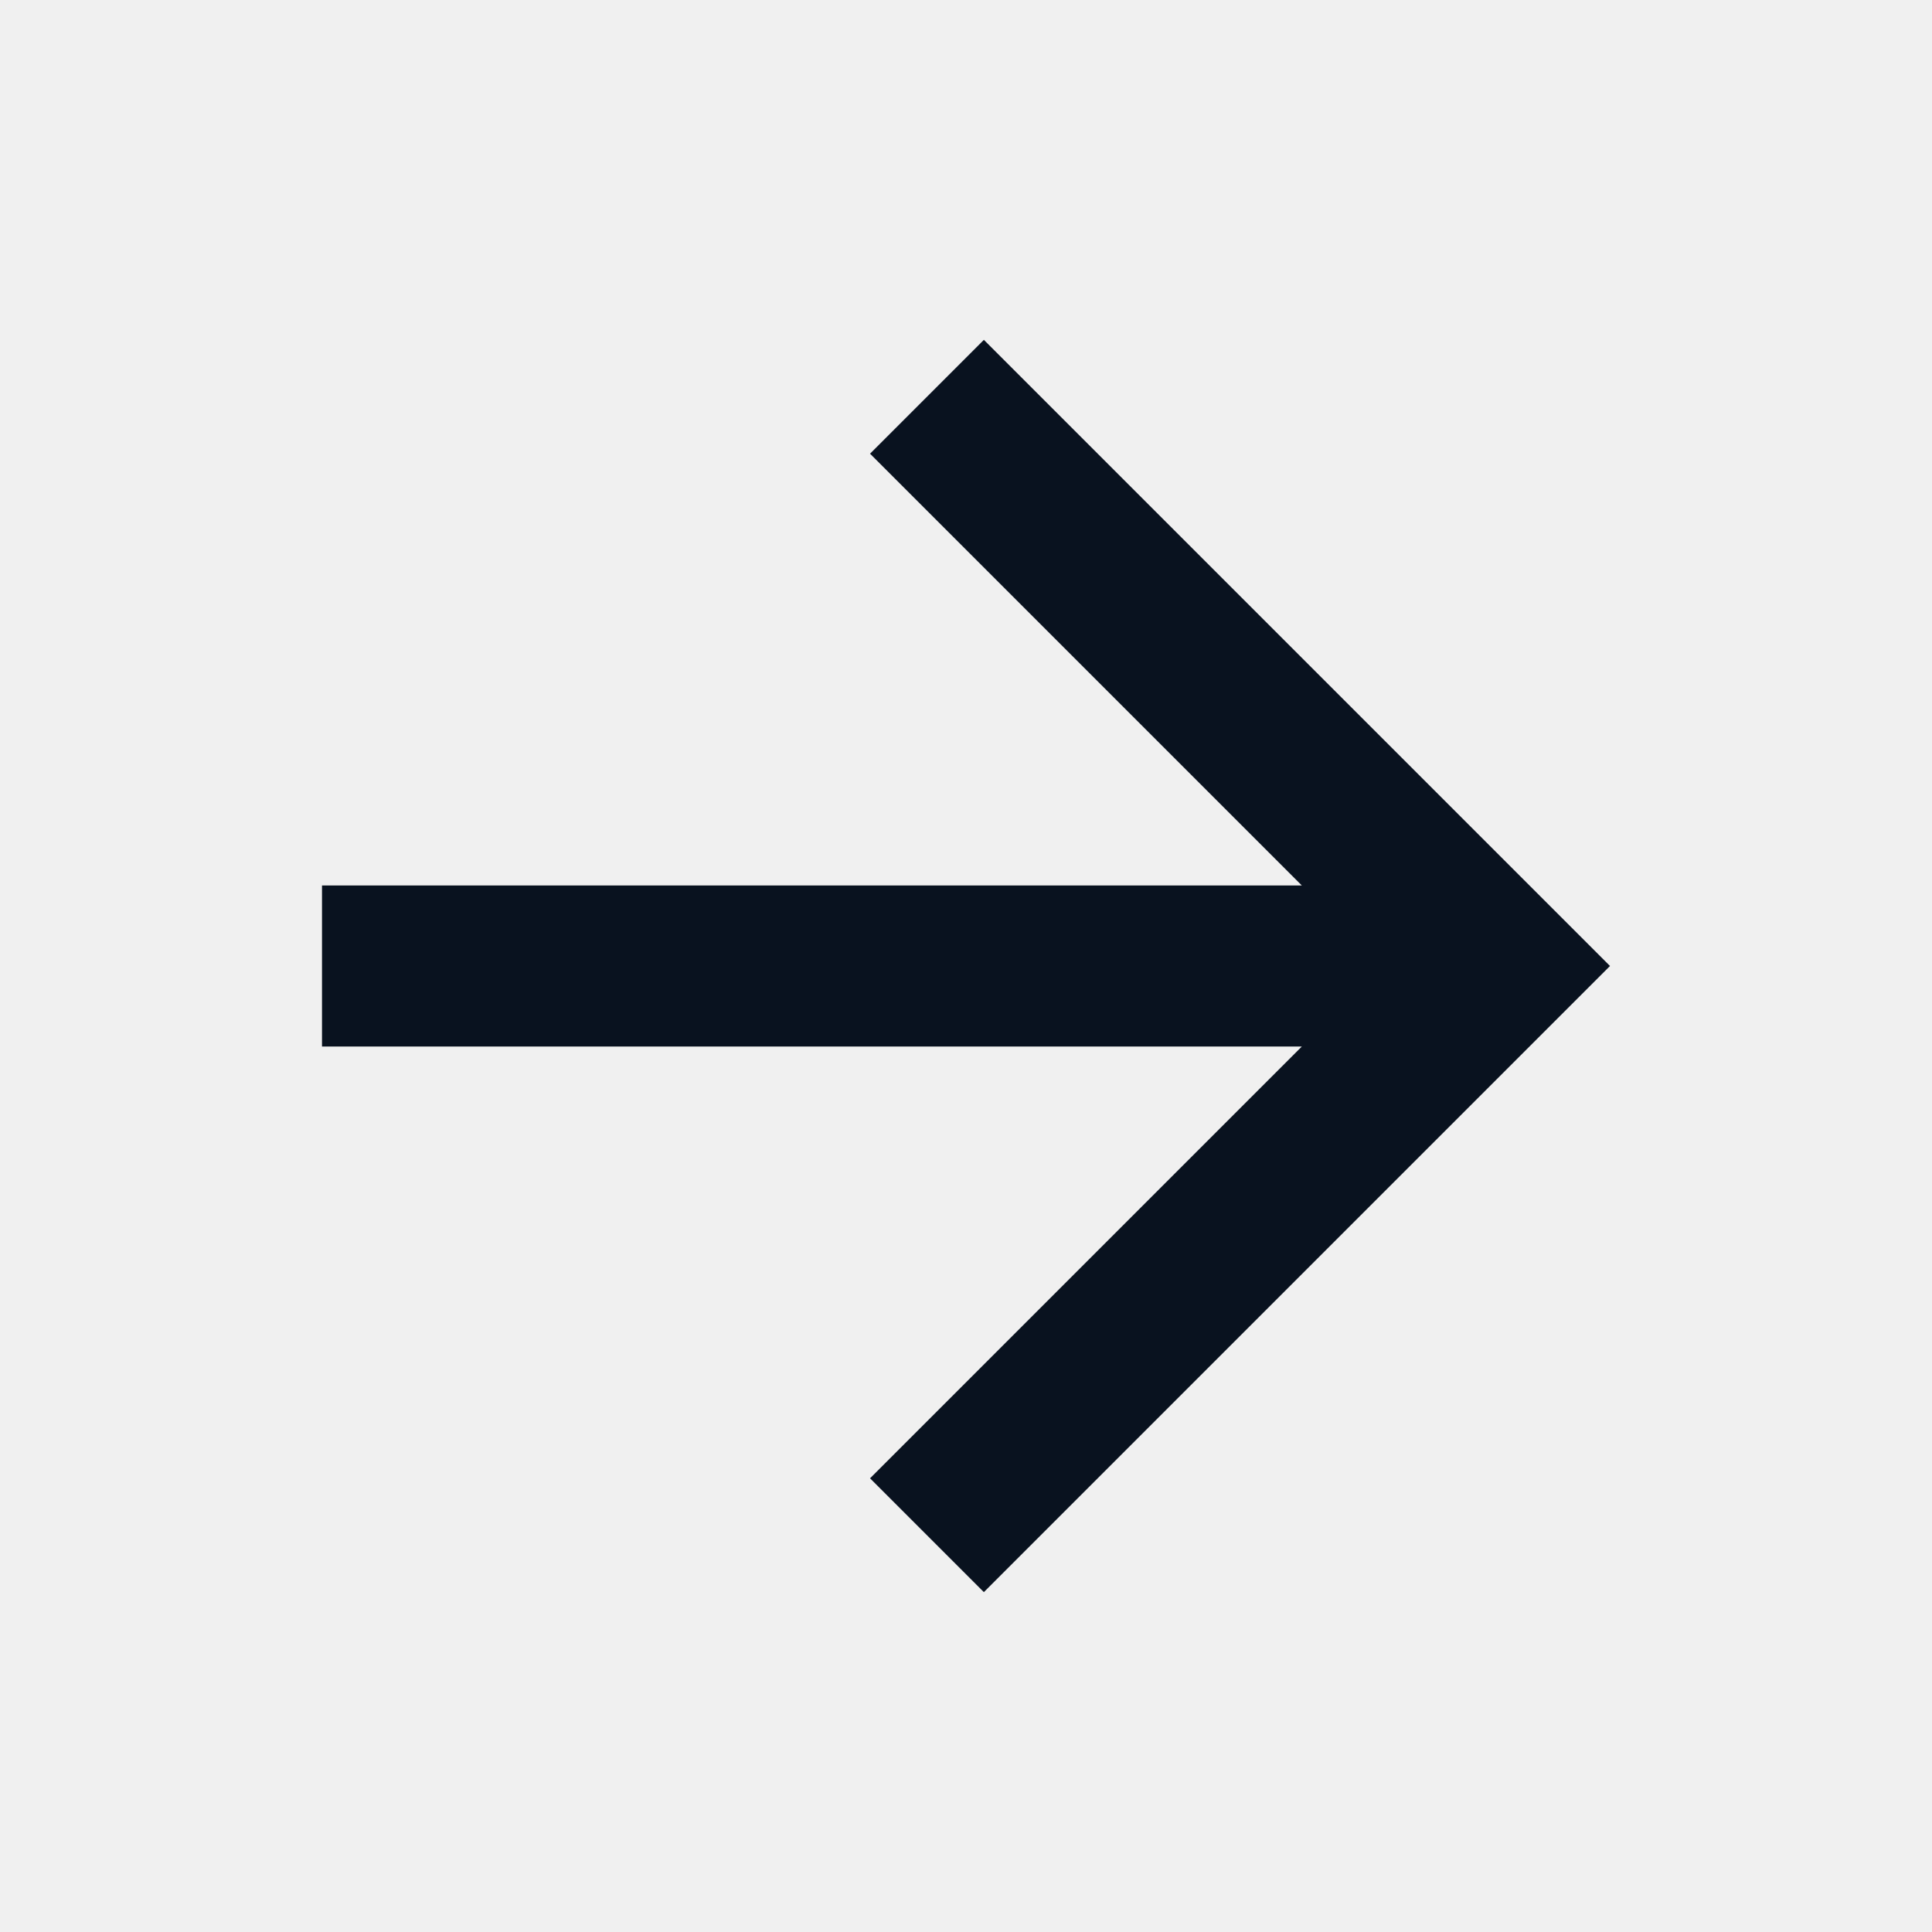
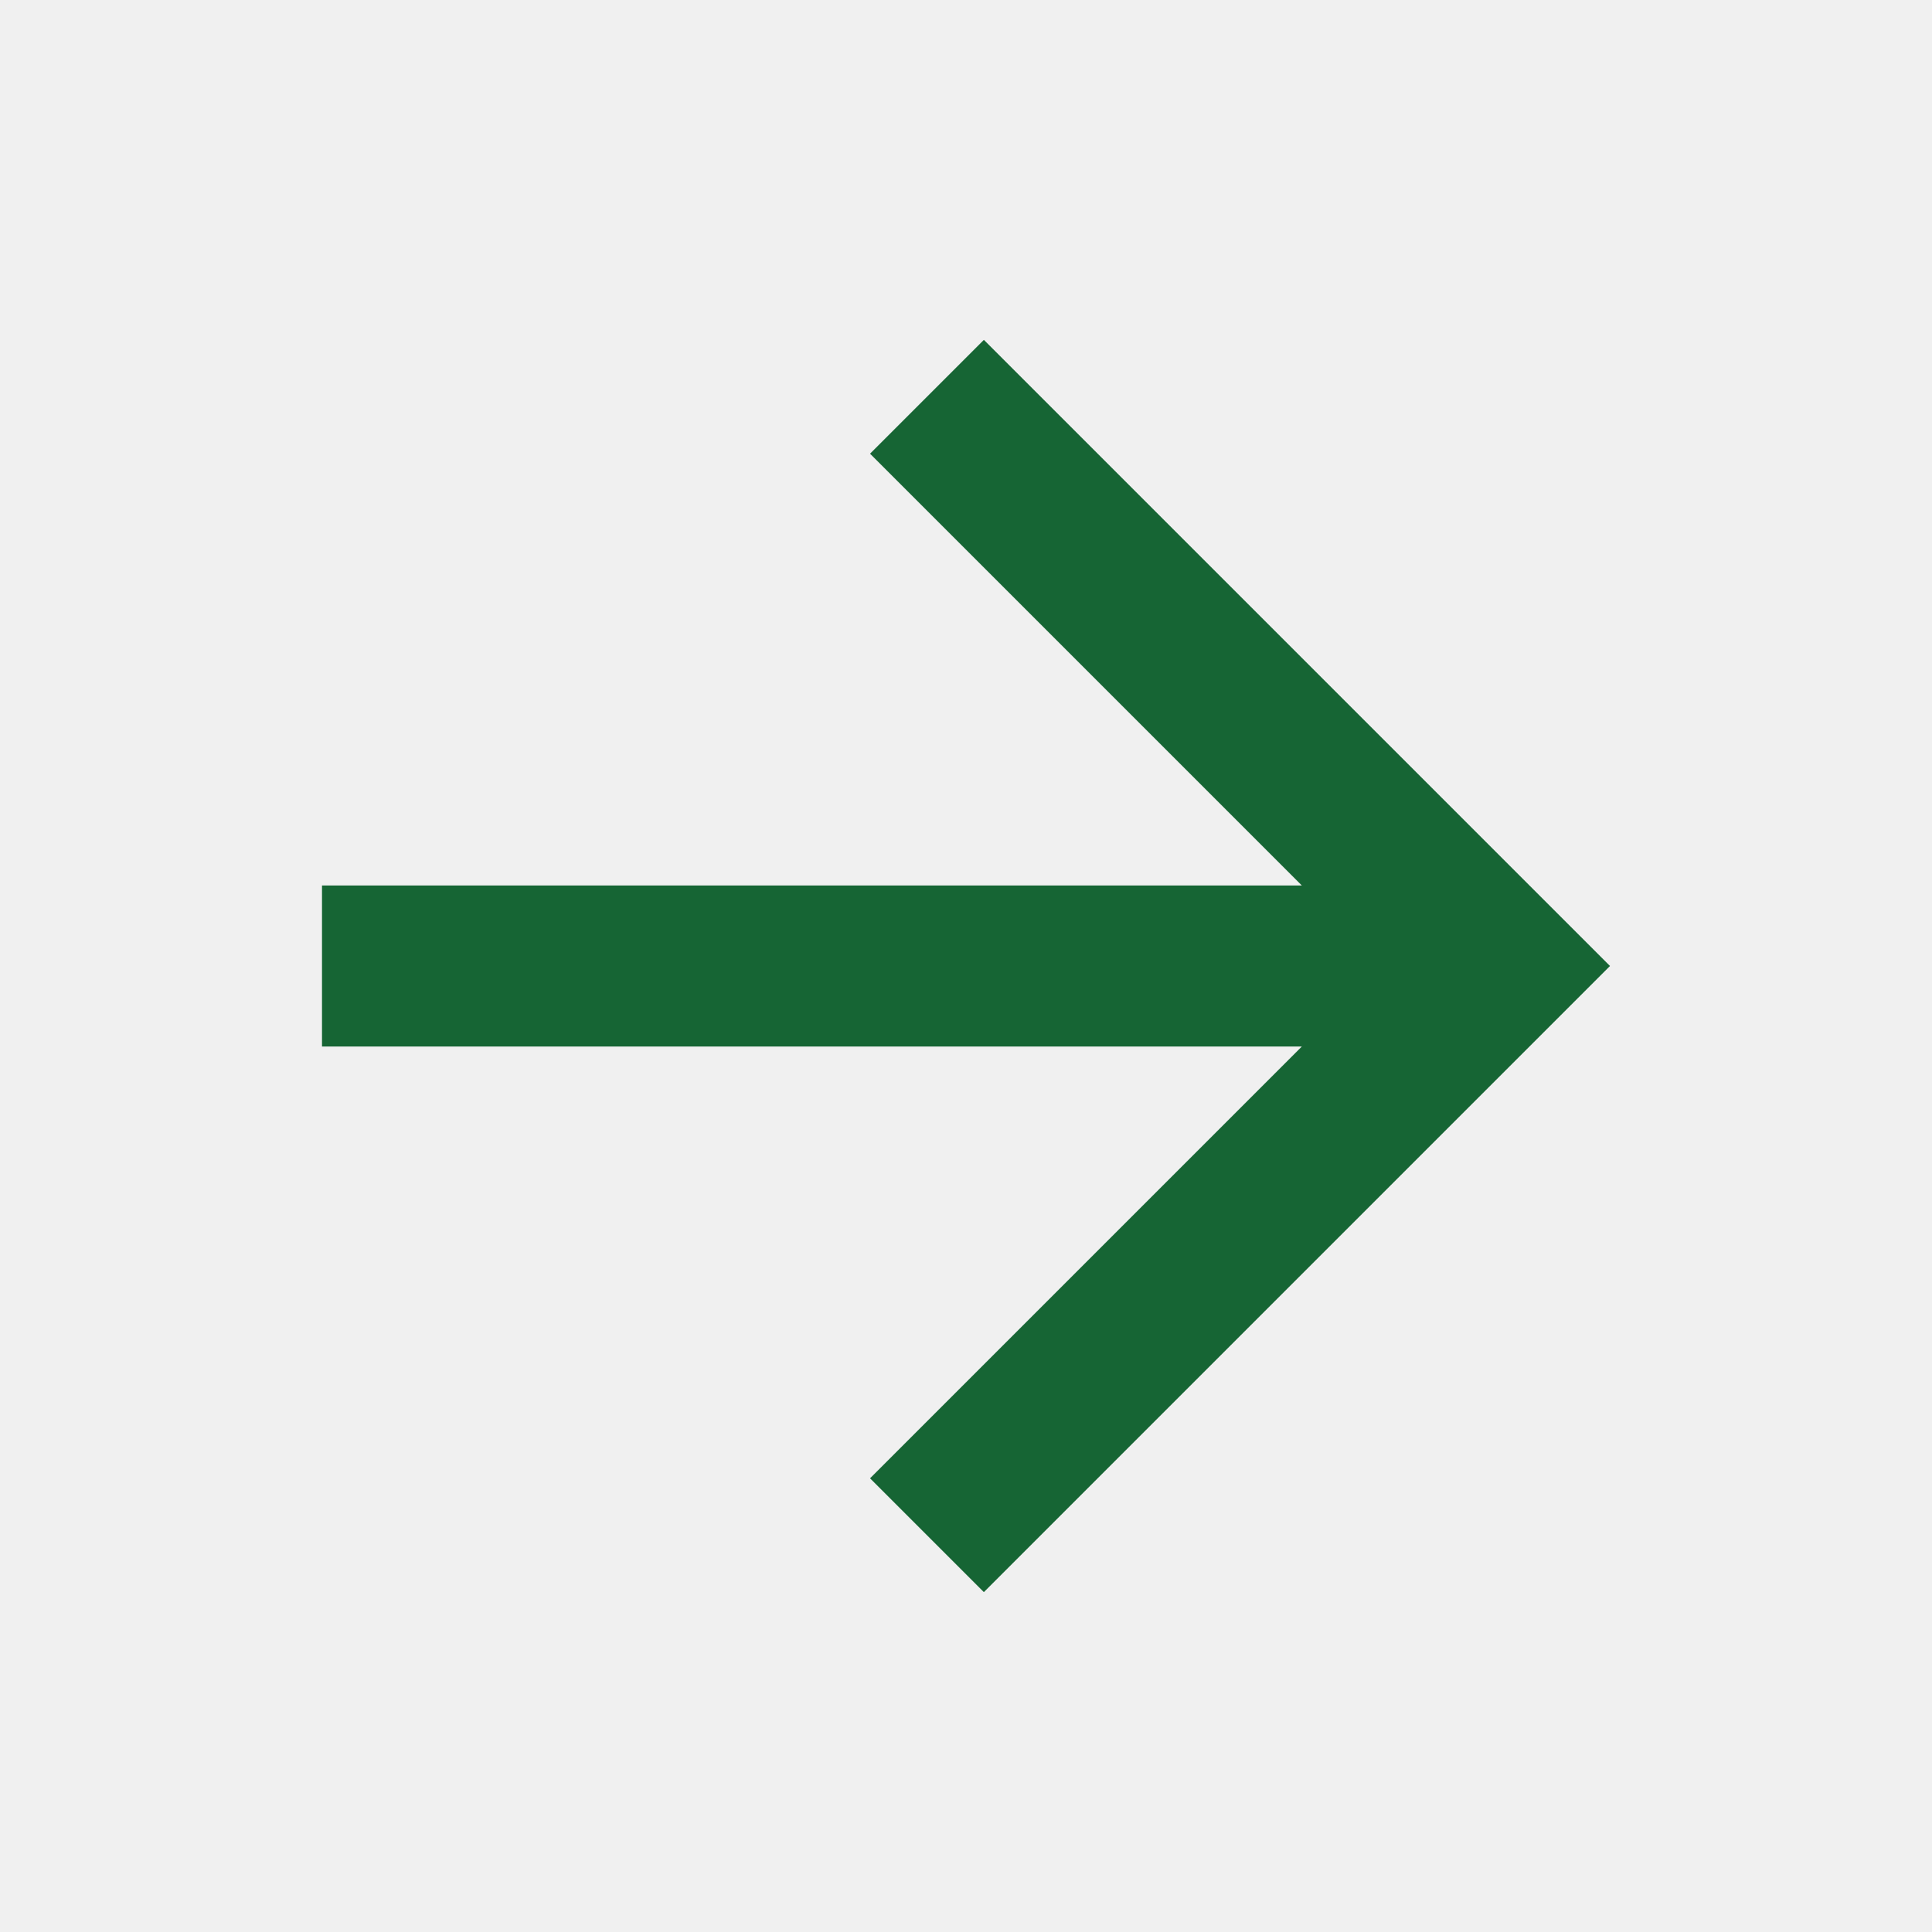
<svg xmlns="http://www.w3.org/2000/svg" width="24" height="24" viewBox="0 0 24 24" fill="none">
  <g clip-path="url(#clip0_16_181)">
-     <path d="M16.172 11L10.808 5.636L12.222 4.222L20 12L12.222 19.778L10.808 18.364L16.172 13H4V11H16.172Z" fill="#09121F" />
+     <path d="M16.172 11L10.808 5.636L12.222 4.222L20 12L12.222 19.778L10.808 18.364L16.172 13H4V11H16.172Z" fill="#166534" />
  </g>
  <defs>
    <clipPath id="clip0_16_181">
      <rect width="24" height="24" fill="white" />
    </clipPath>
  </defs>
</svg>
